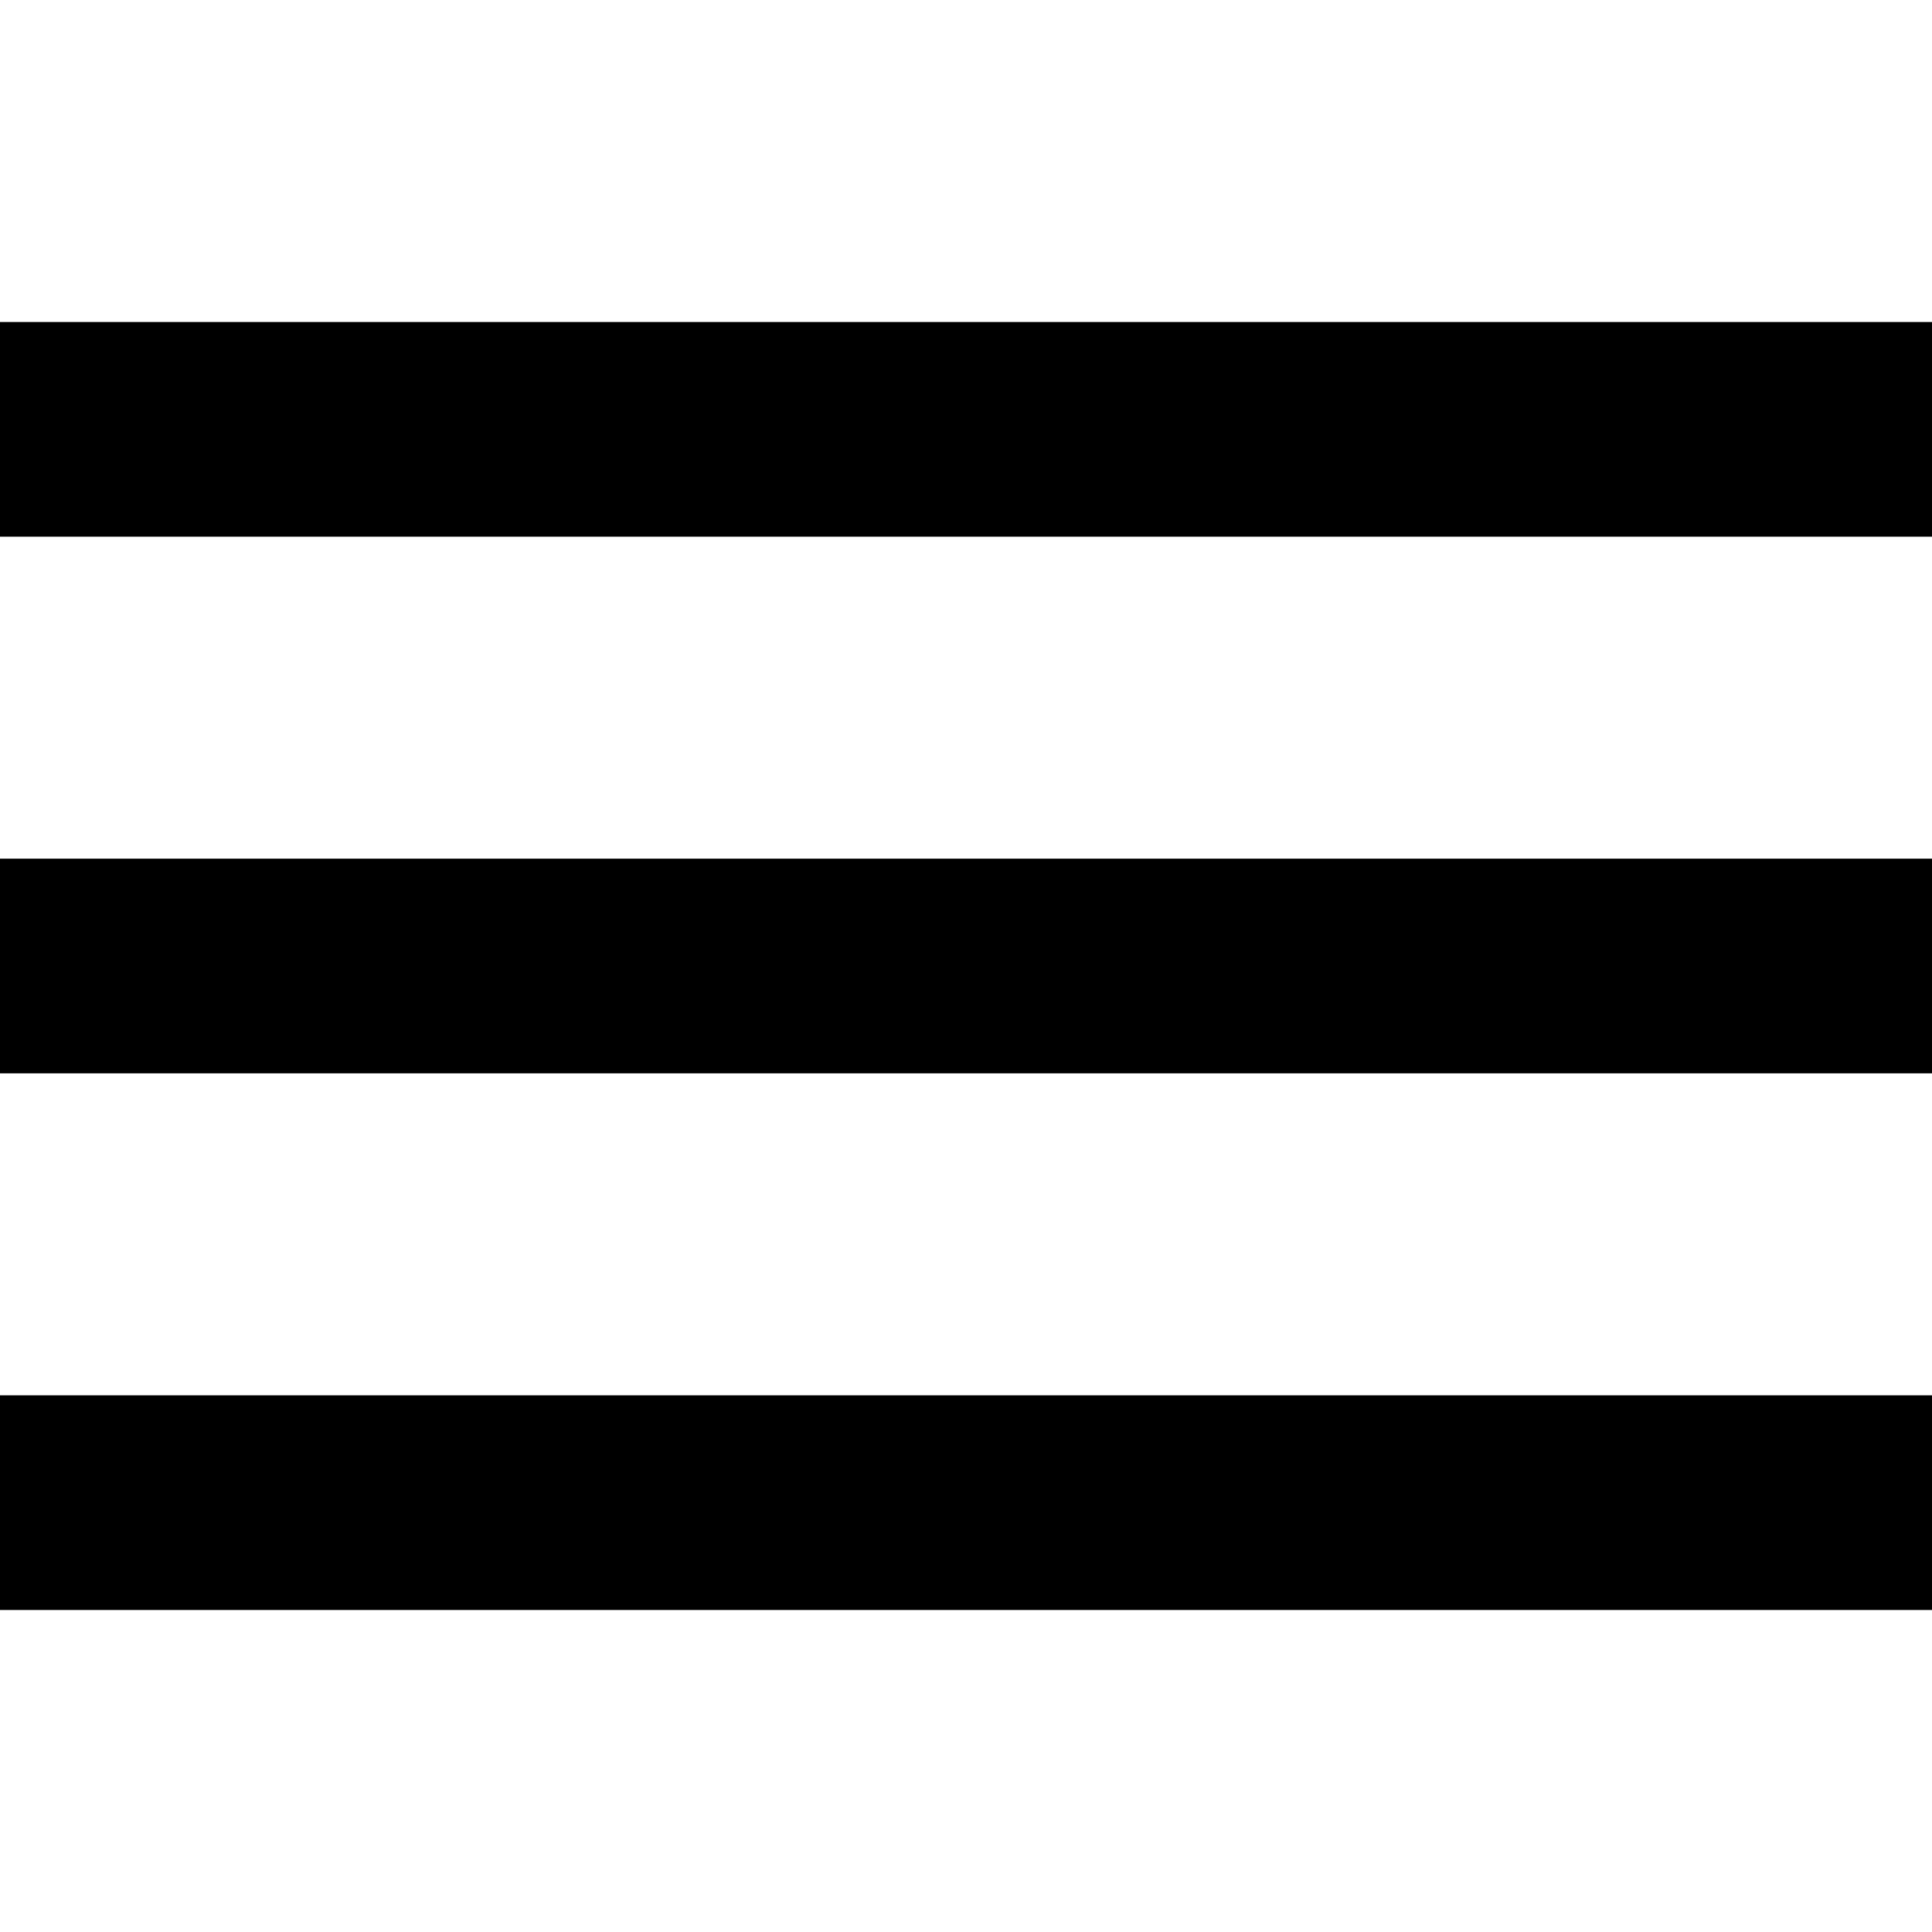
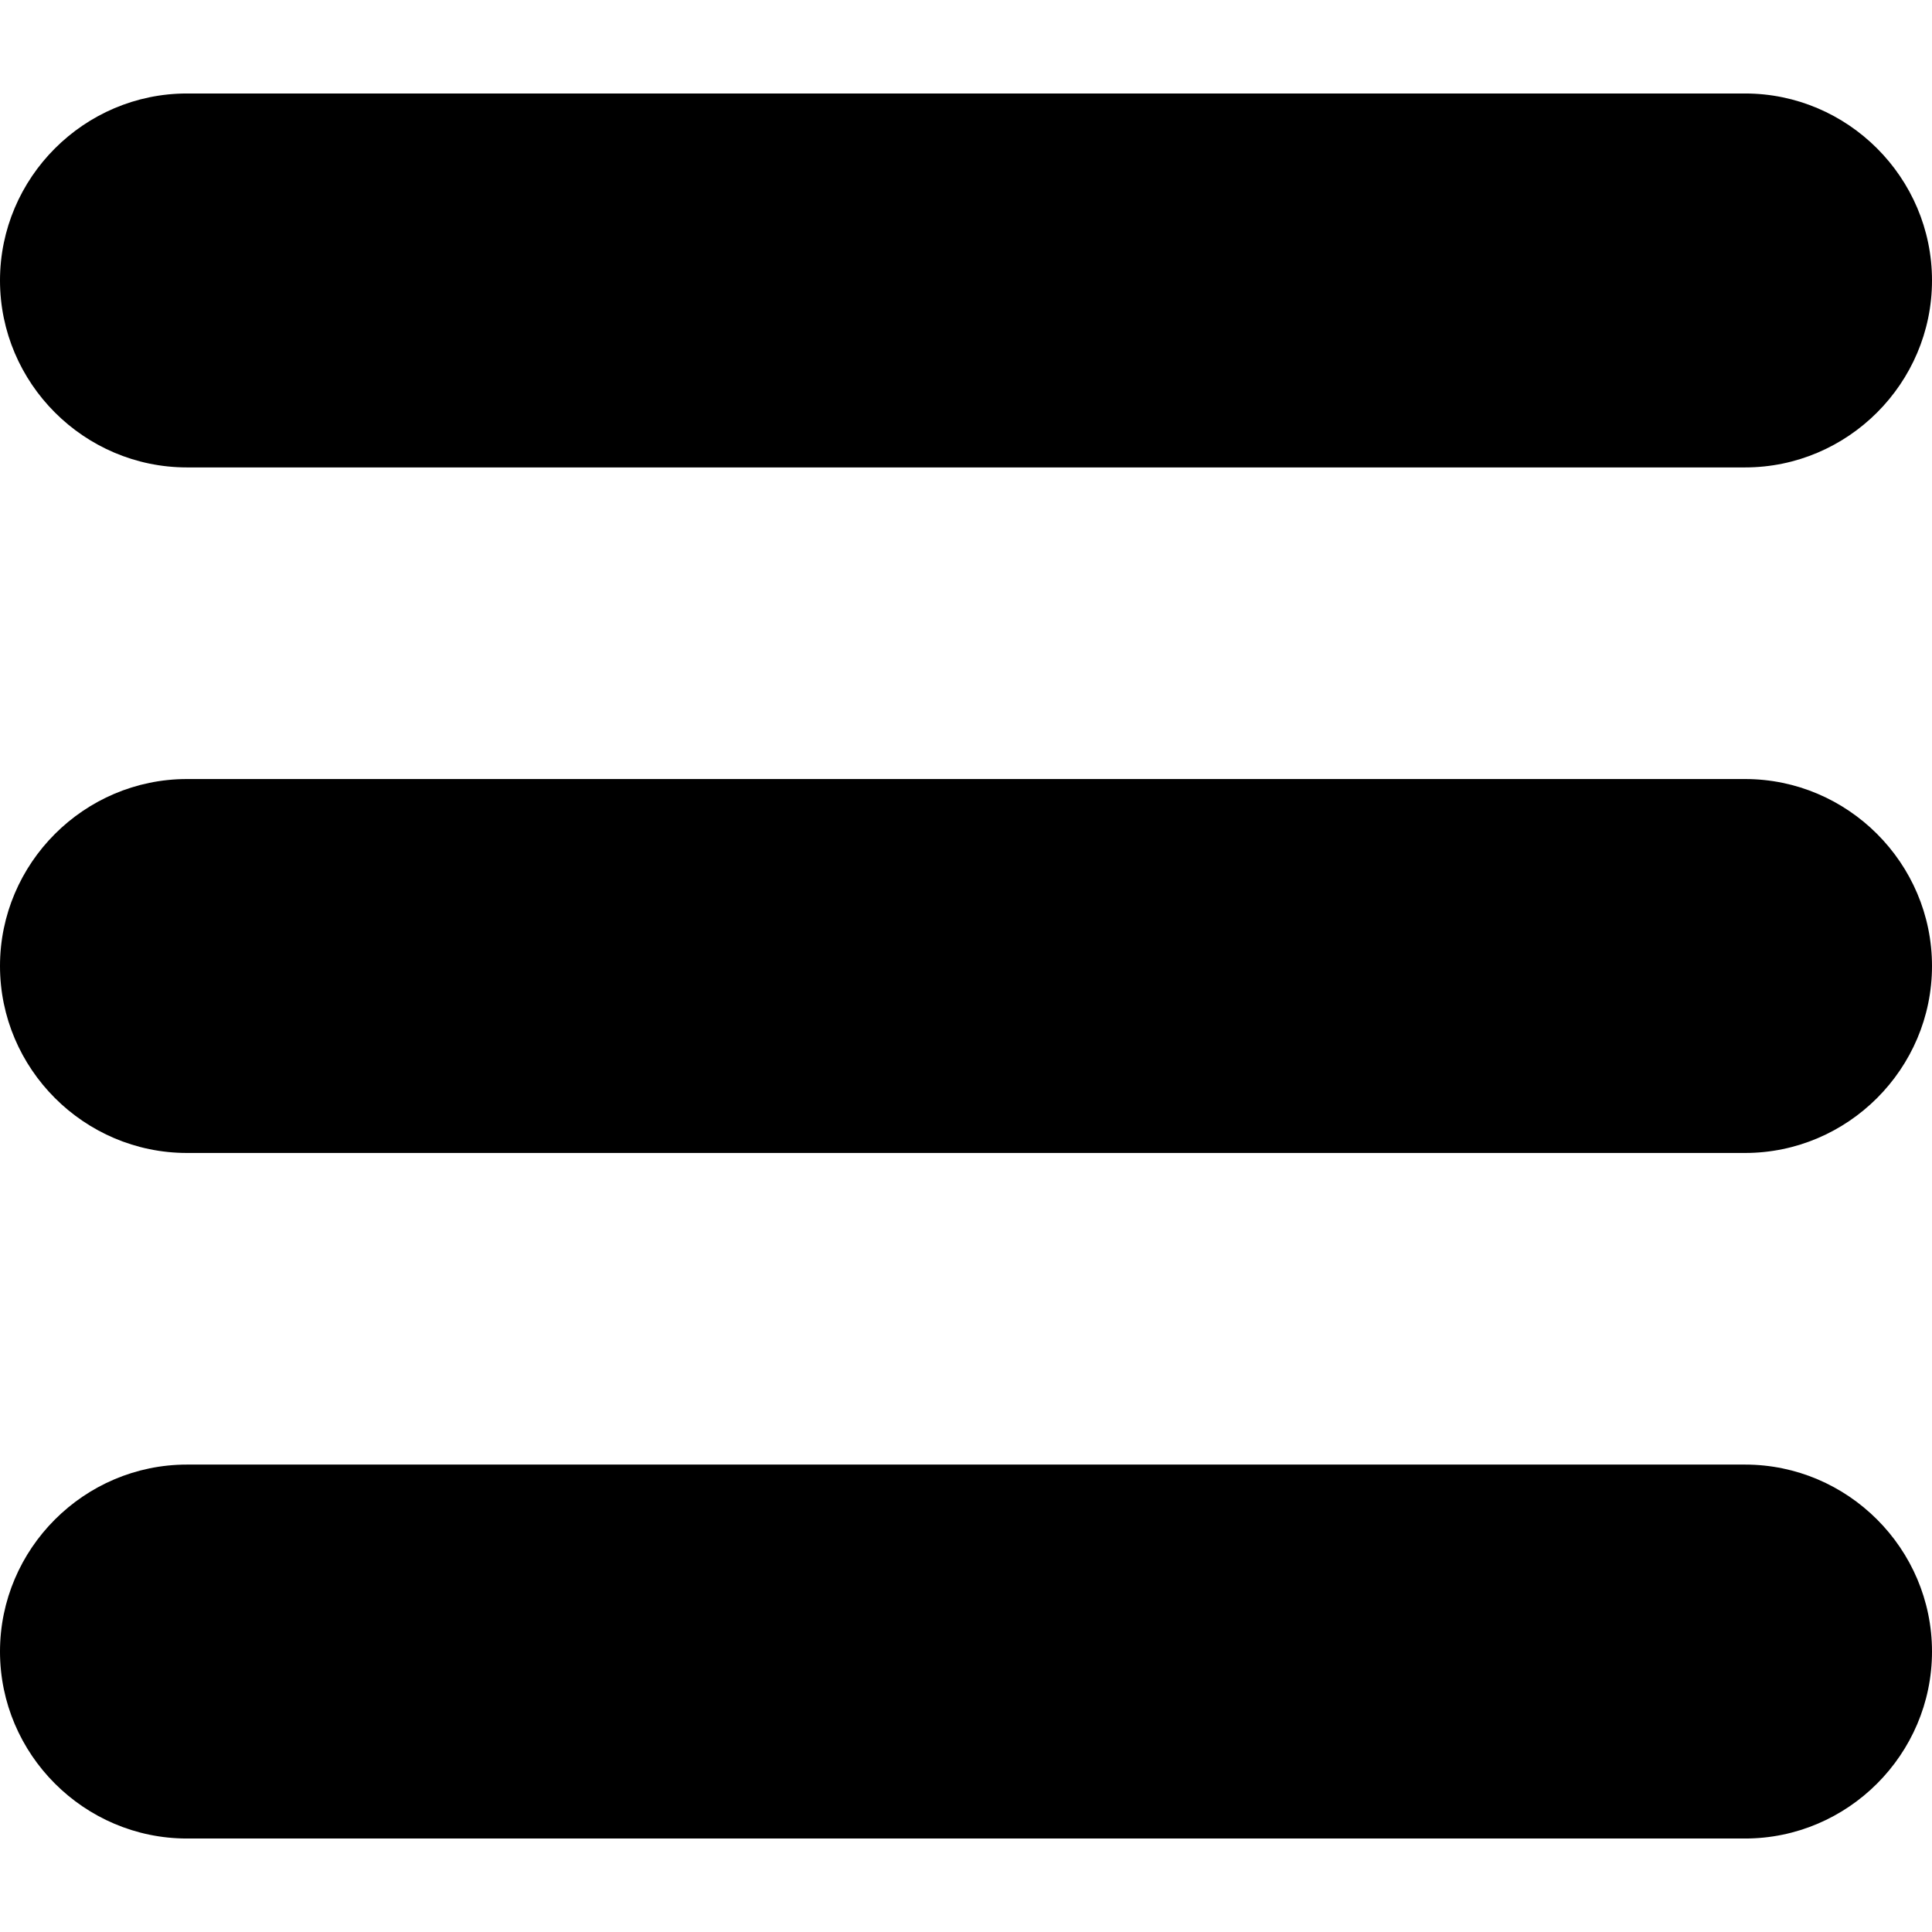
- <svg xmlns="http://www.w3.org/2000/svg" version="1.1" id="Capa_1" x="0px" y="0px" width="459px" height="459px" viewBox="0 0 459 459" style="enable-background:new 0 0 459 459;" xml:space="preserve">
+ <svg xmlns="http://www.w3.org/2000/svg" version="1.1" id="Capa_1" x="0px" y="0px" width="124px" height="124px" viewBox="0 0 124 124" style="enable-background:new 0 0 124 124;" xml:space="preserve">
  <g>
-     <g id="menu">
-       <path d="M0,382.5h459v-51H0V382.5z M0,255h459v-51H0V255z M0,76.5v51h459v-51H0z" />
-     </g>
+     <path d="M112,6H12C5.4,6,0,11.4,0,18s5.4,12,12,12h100c6.6,0,12-5.4,12-12S118.6,6,112,6z" />
+     <path d="M112,50H12C5.4,50,0,55.4,0,62c0,6.6,5.4,12,12,12h100c6.6,0,12-5.4,12-12C124,55.4,118.6,50,112,50z" />
+     <path d="M112,94H12c-6.6,0-12,5.4-12,12s5.4,12,12,12h100c6.6,0,12-5.4,12-12S118.6,94,112,94z" />
  </g>
  <g>
</g>
  <g>
</g>
  <g>
</g>
  <g>
</g>
  <g>
</g>
  <g>
</g>
  <g>
</g>
  <g>
</g>
  <g>
</g>
  <g>
</g>
  <g>
</g>
  <g>
</g>
  <g>
</g>
  <g>
</g>
  <g>
</g>
</svg>
